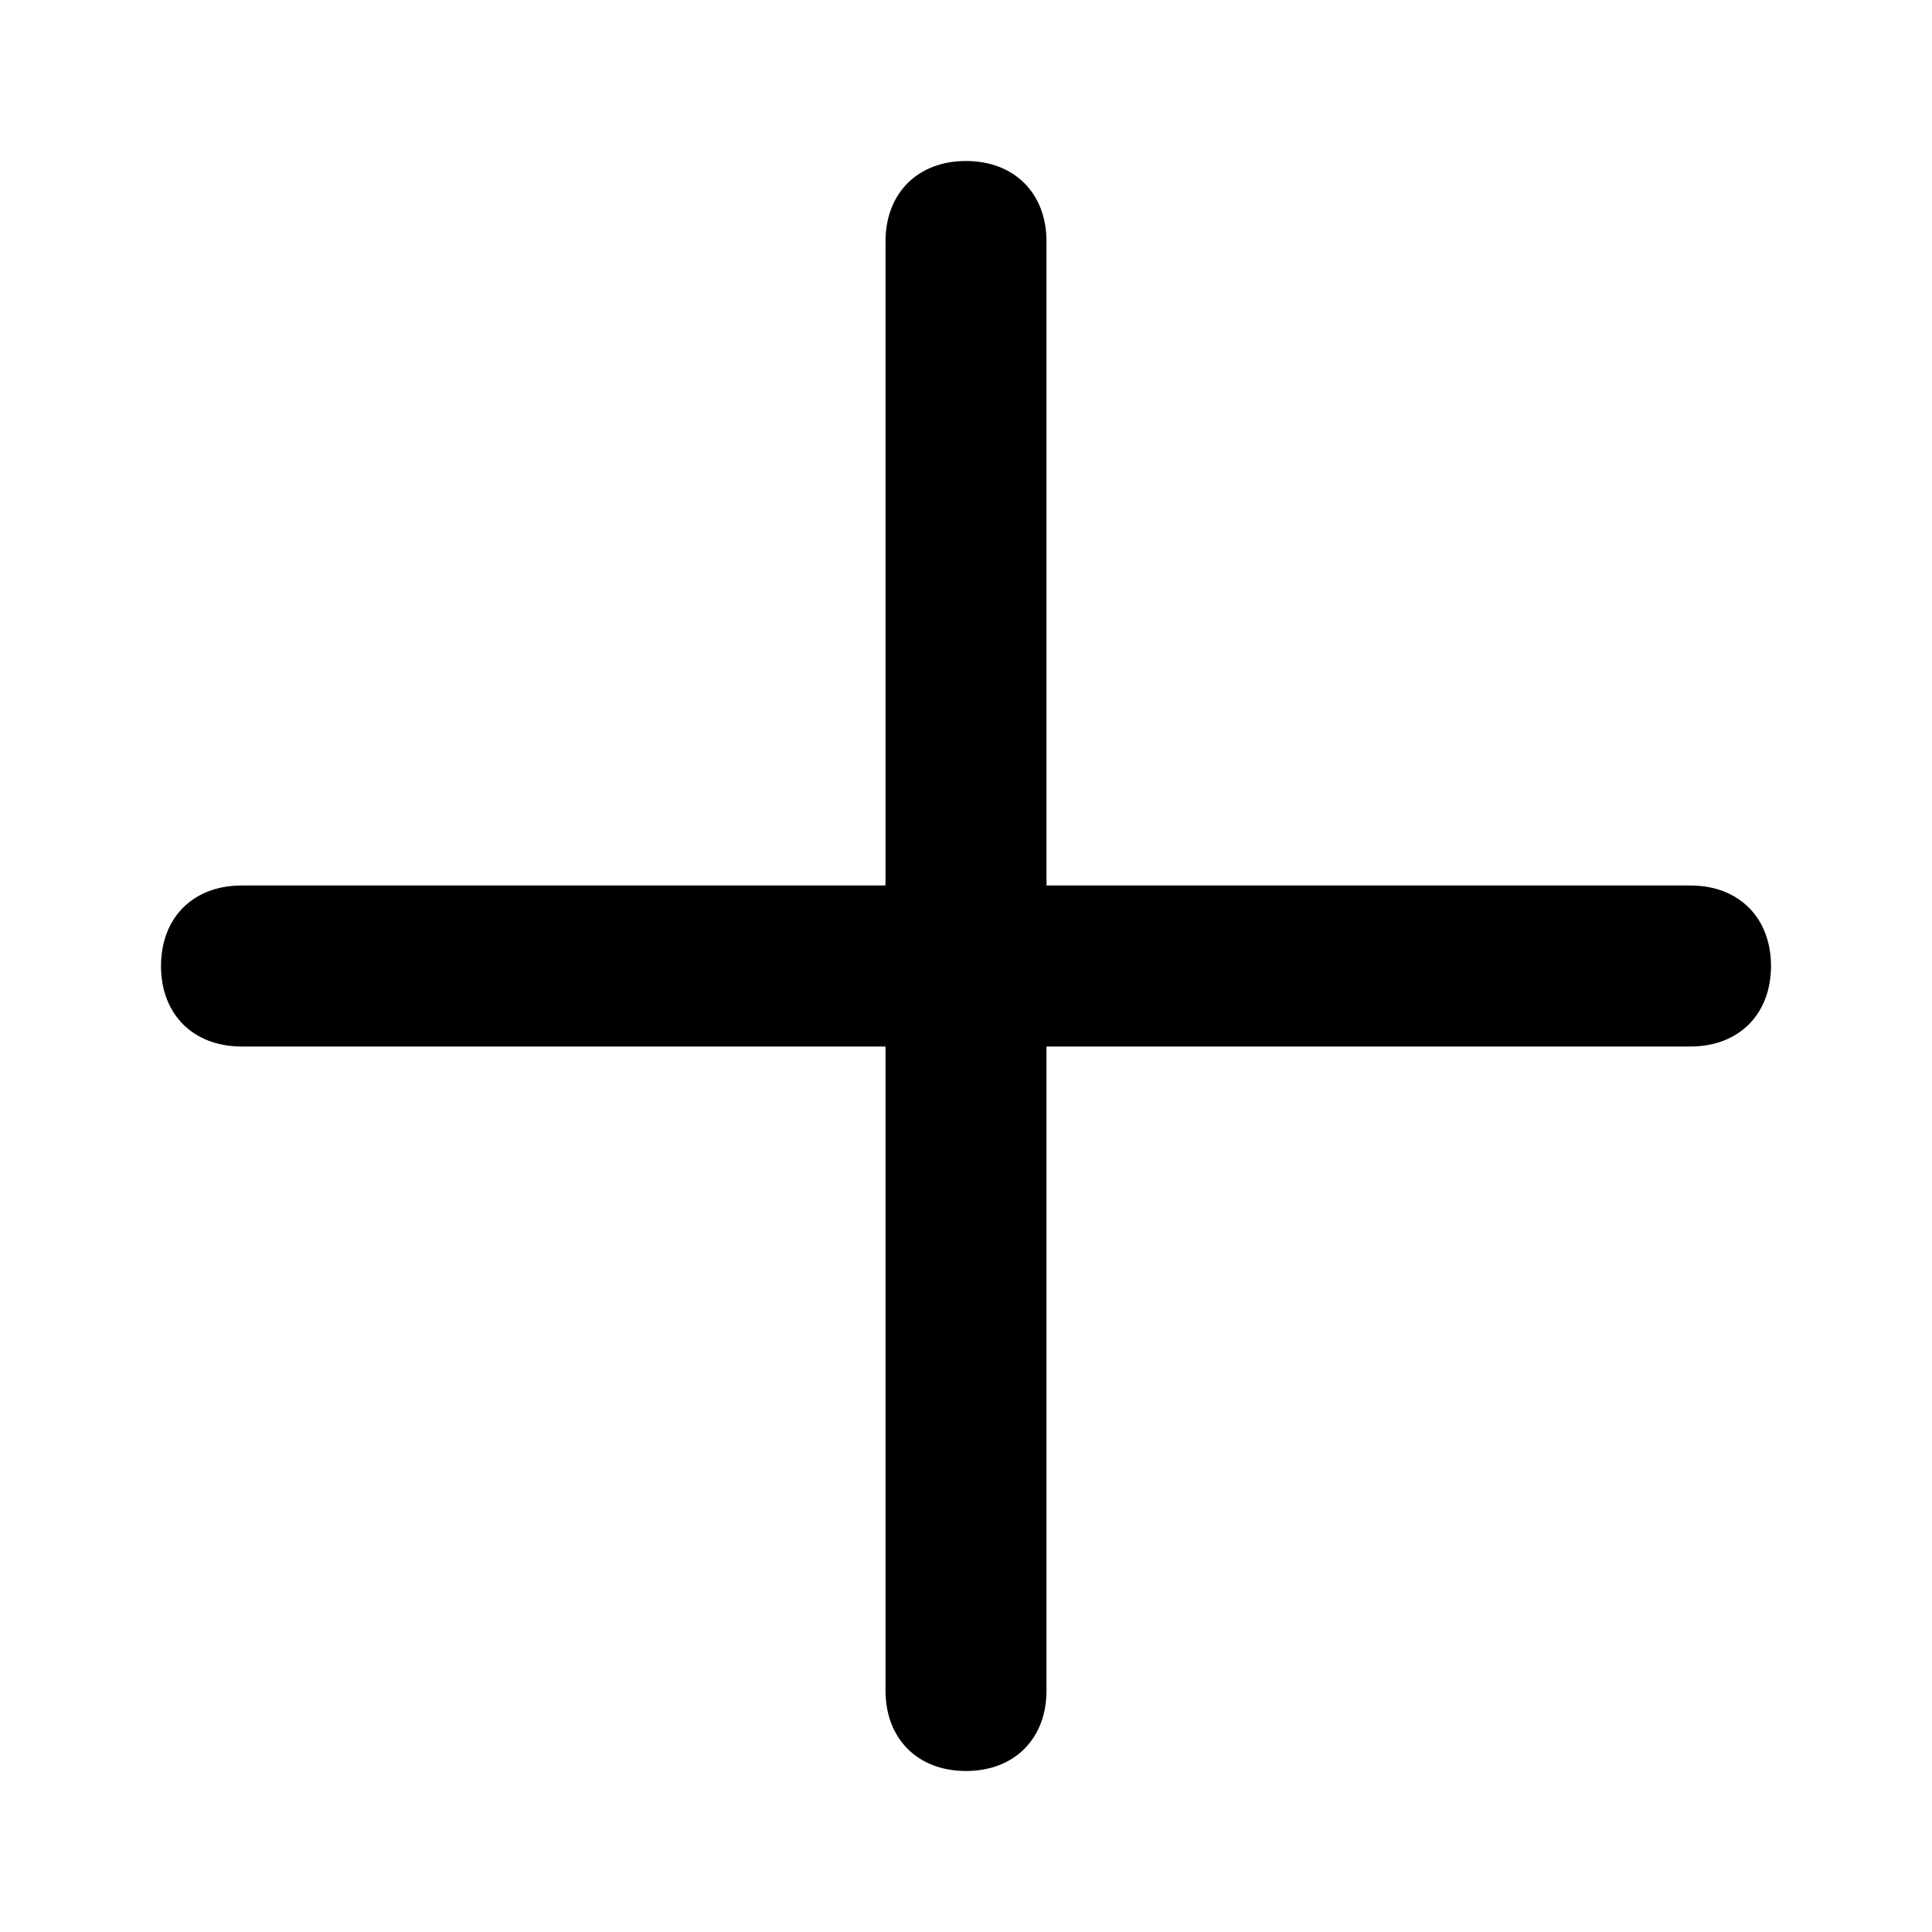
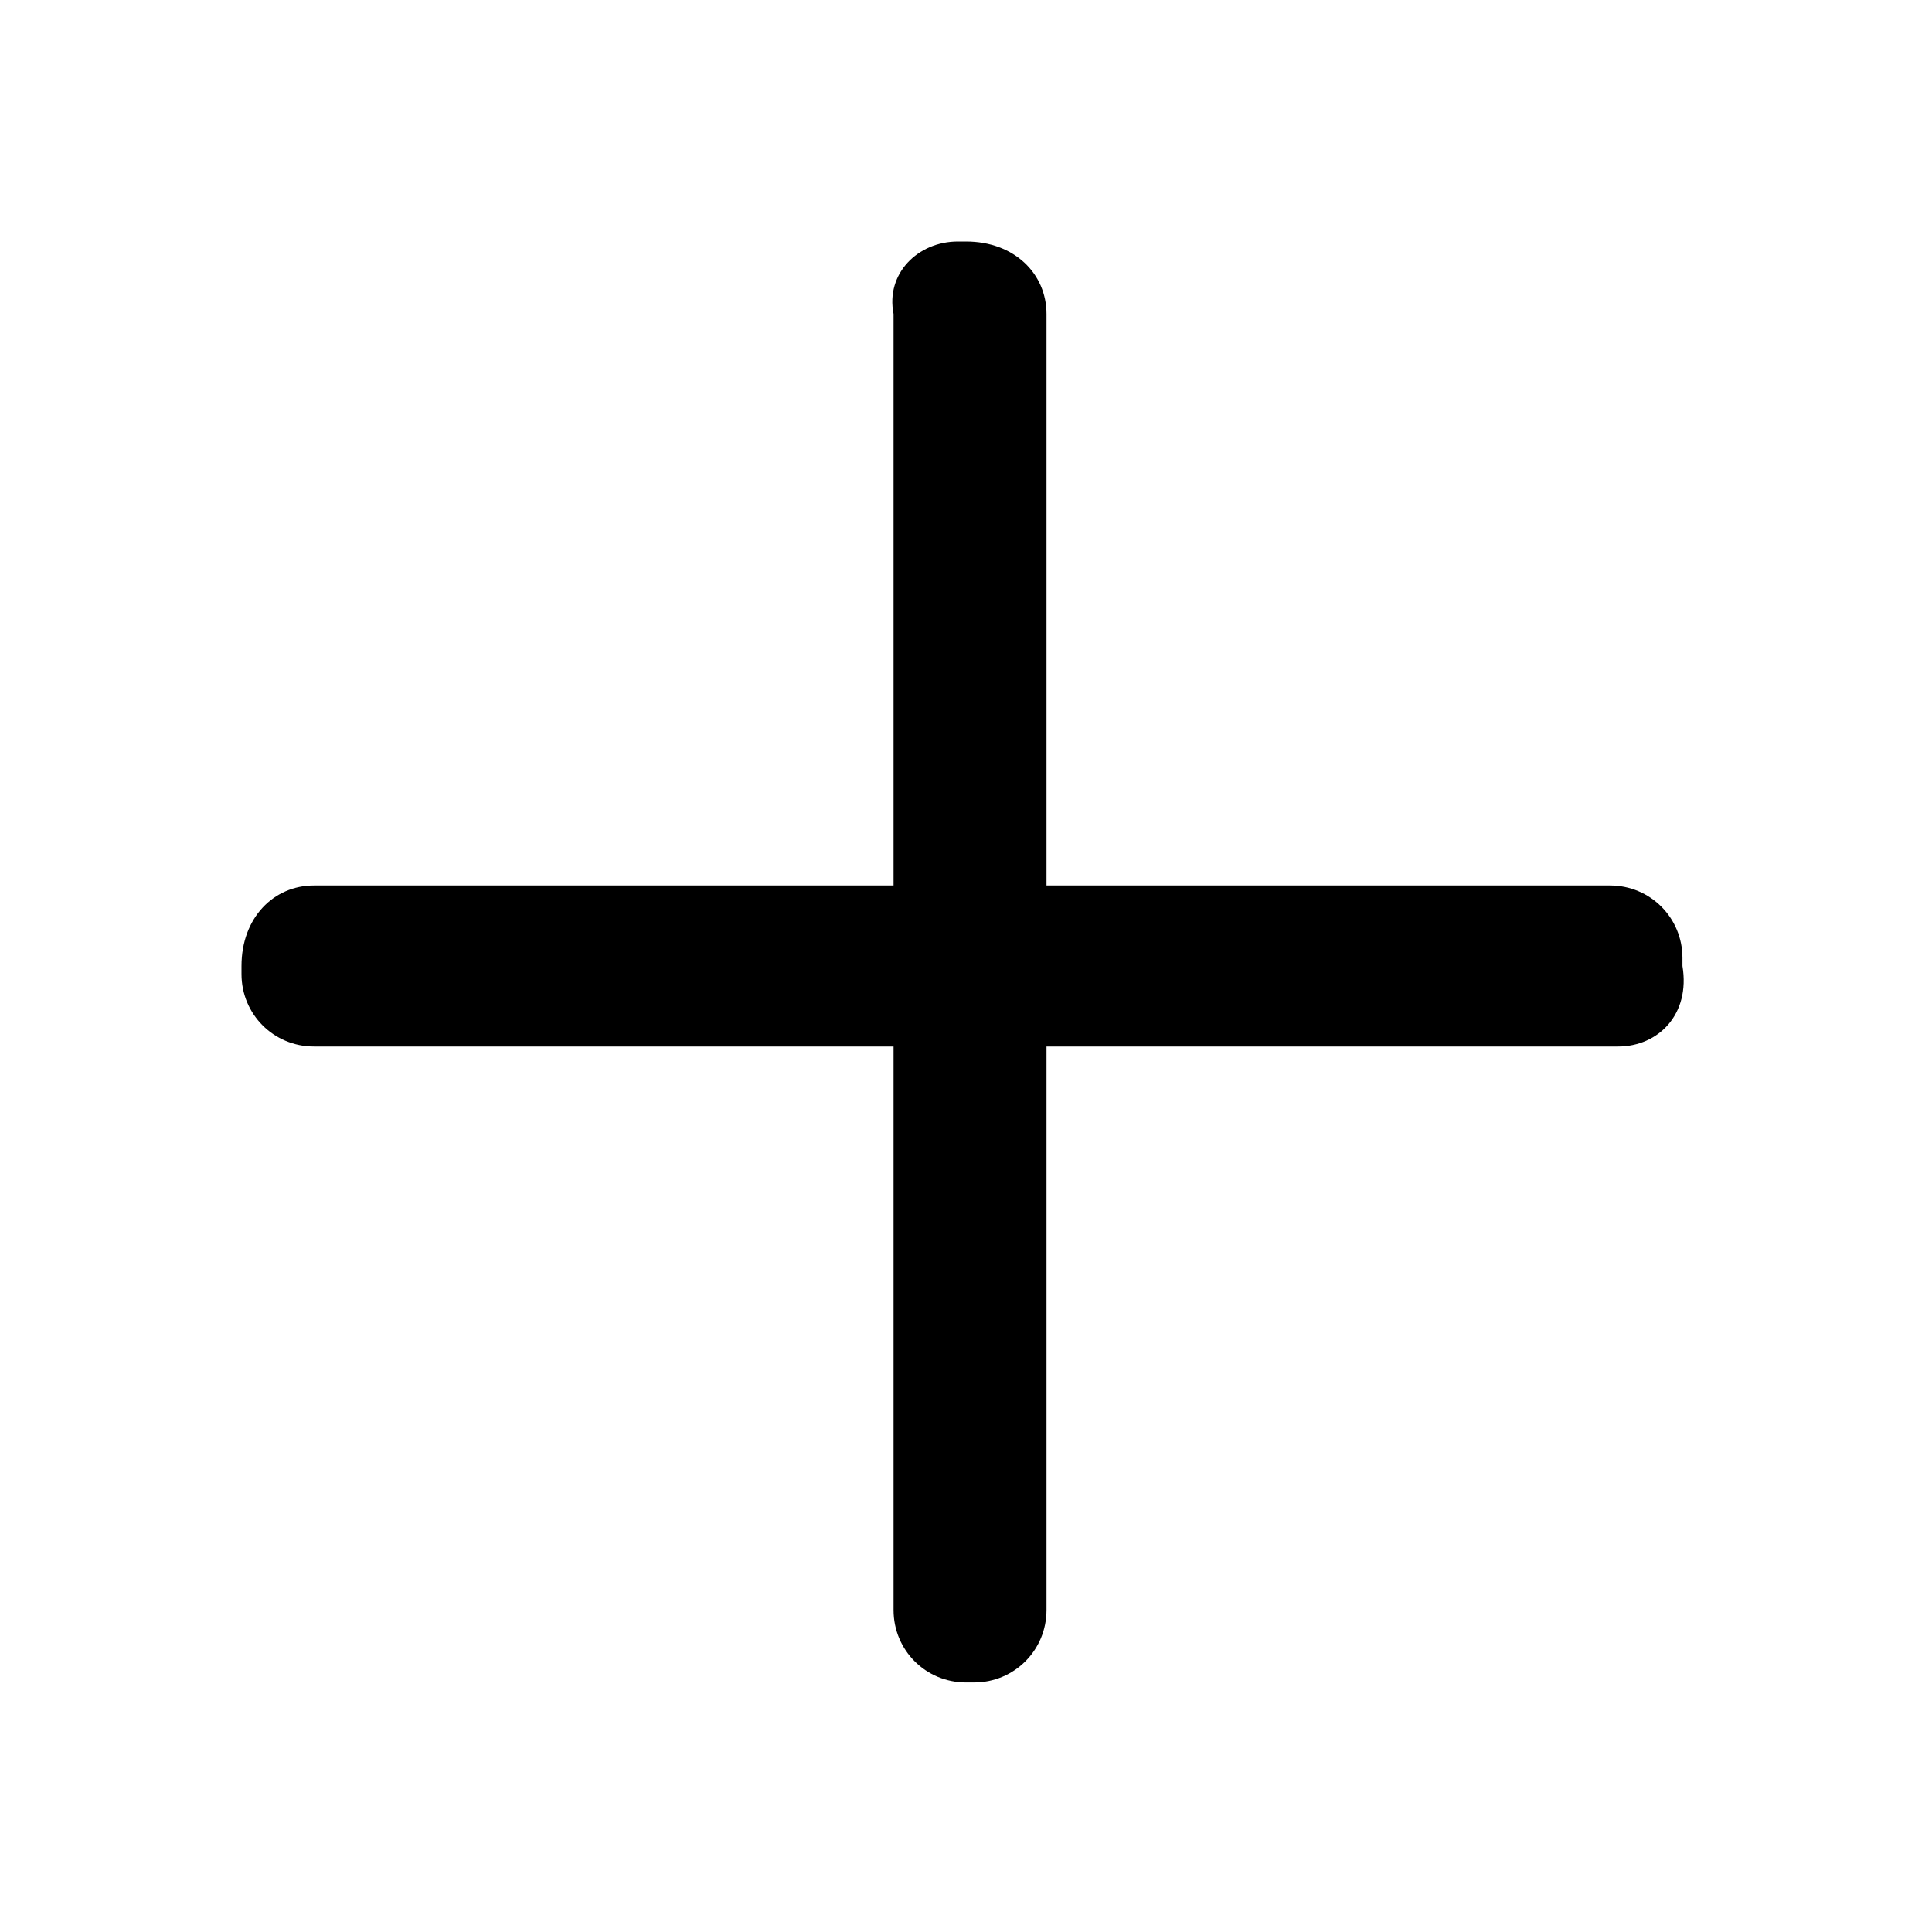
- <svg xmlns="http://www.w3.org/2000/svg" width="24" height="24" viewBox="0 0 24 24">
-   <path d="M21 11h-8V3c0-.6-.4-1-1-1s-1 .4-1 1v8H3c-.6 0-1 .4-1 1s.4 1 1 1h8v8c0 .6.4 1 1 1s1-.4 1-1v-8h8c.6 0 1-.4 1-1s-.4-1-1-1z" />
+ <svg xmlns="http://www.w3.org/2000/svg" viewBox="0 0 24 24">
+   <path d="M20.1 13H3.9c-.5 0-.9-.4-.9-.9V12c0-.6.4-1 .9-1H20c.5 0 .9.4.9.9v.1c.1.6-.3 1-.8 1z" />
+   <path d="M13 3.9V20c0 .5-.4.9-.9.9H12c-.5 0-.9-.4-.9-.9V3.9c-.1-.5.3-.9.8-.9h.1c.6 0 1 .4 1 .9z" />
</svg>
